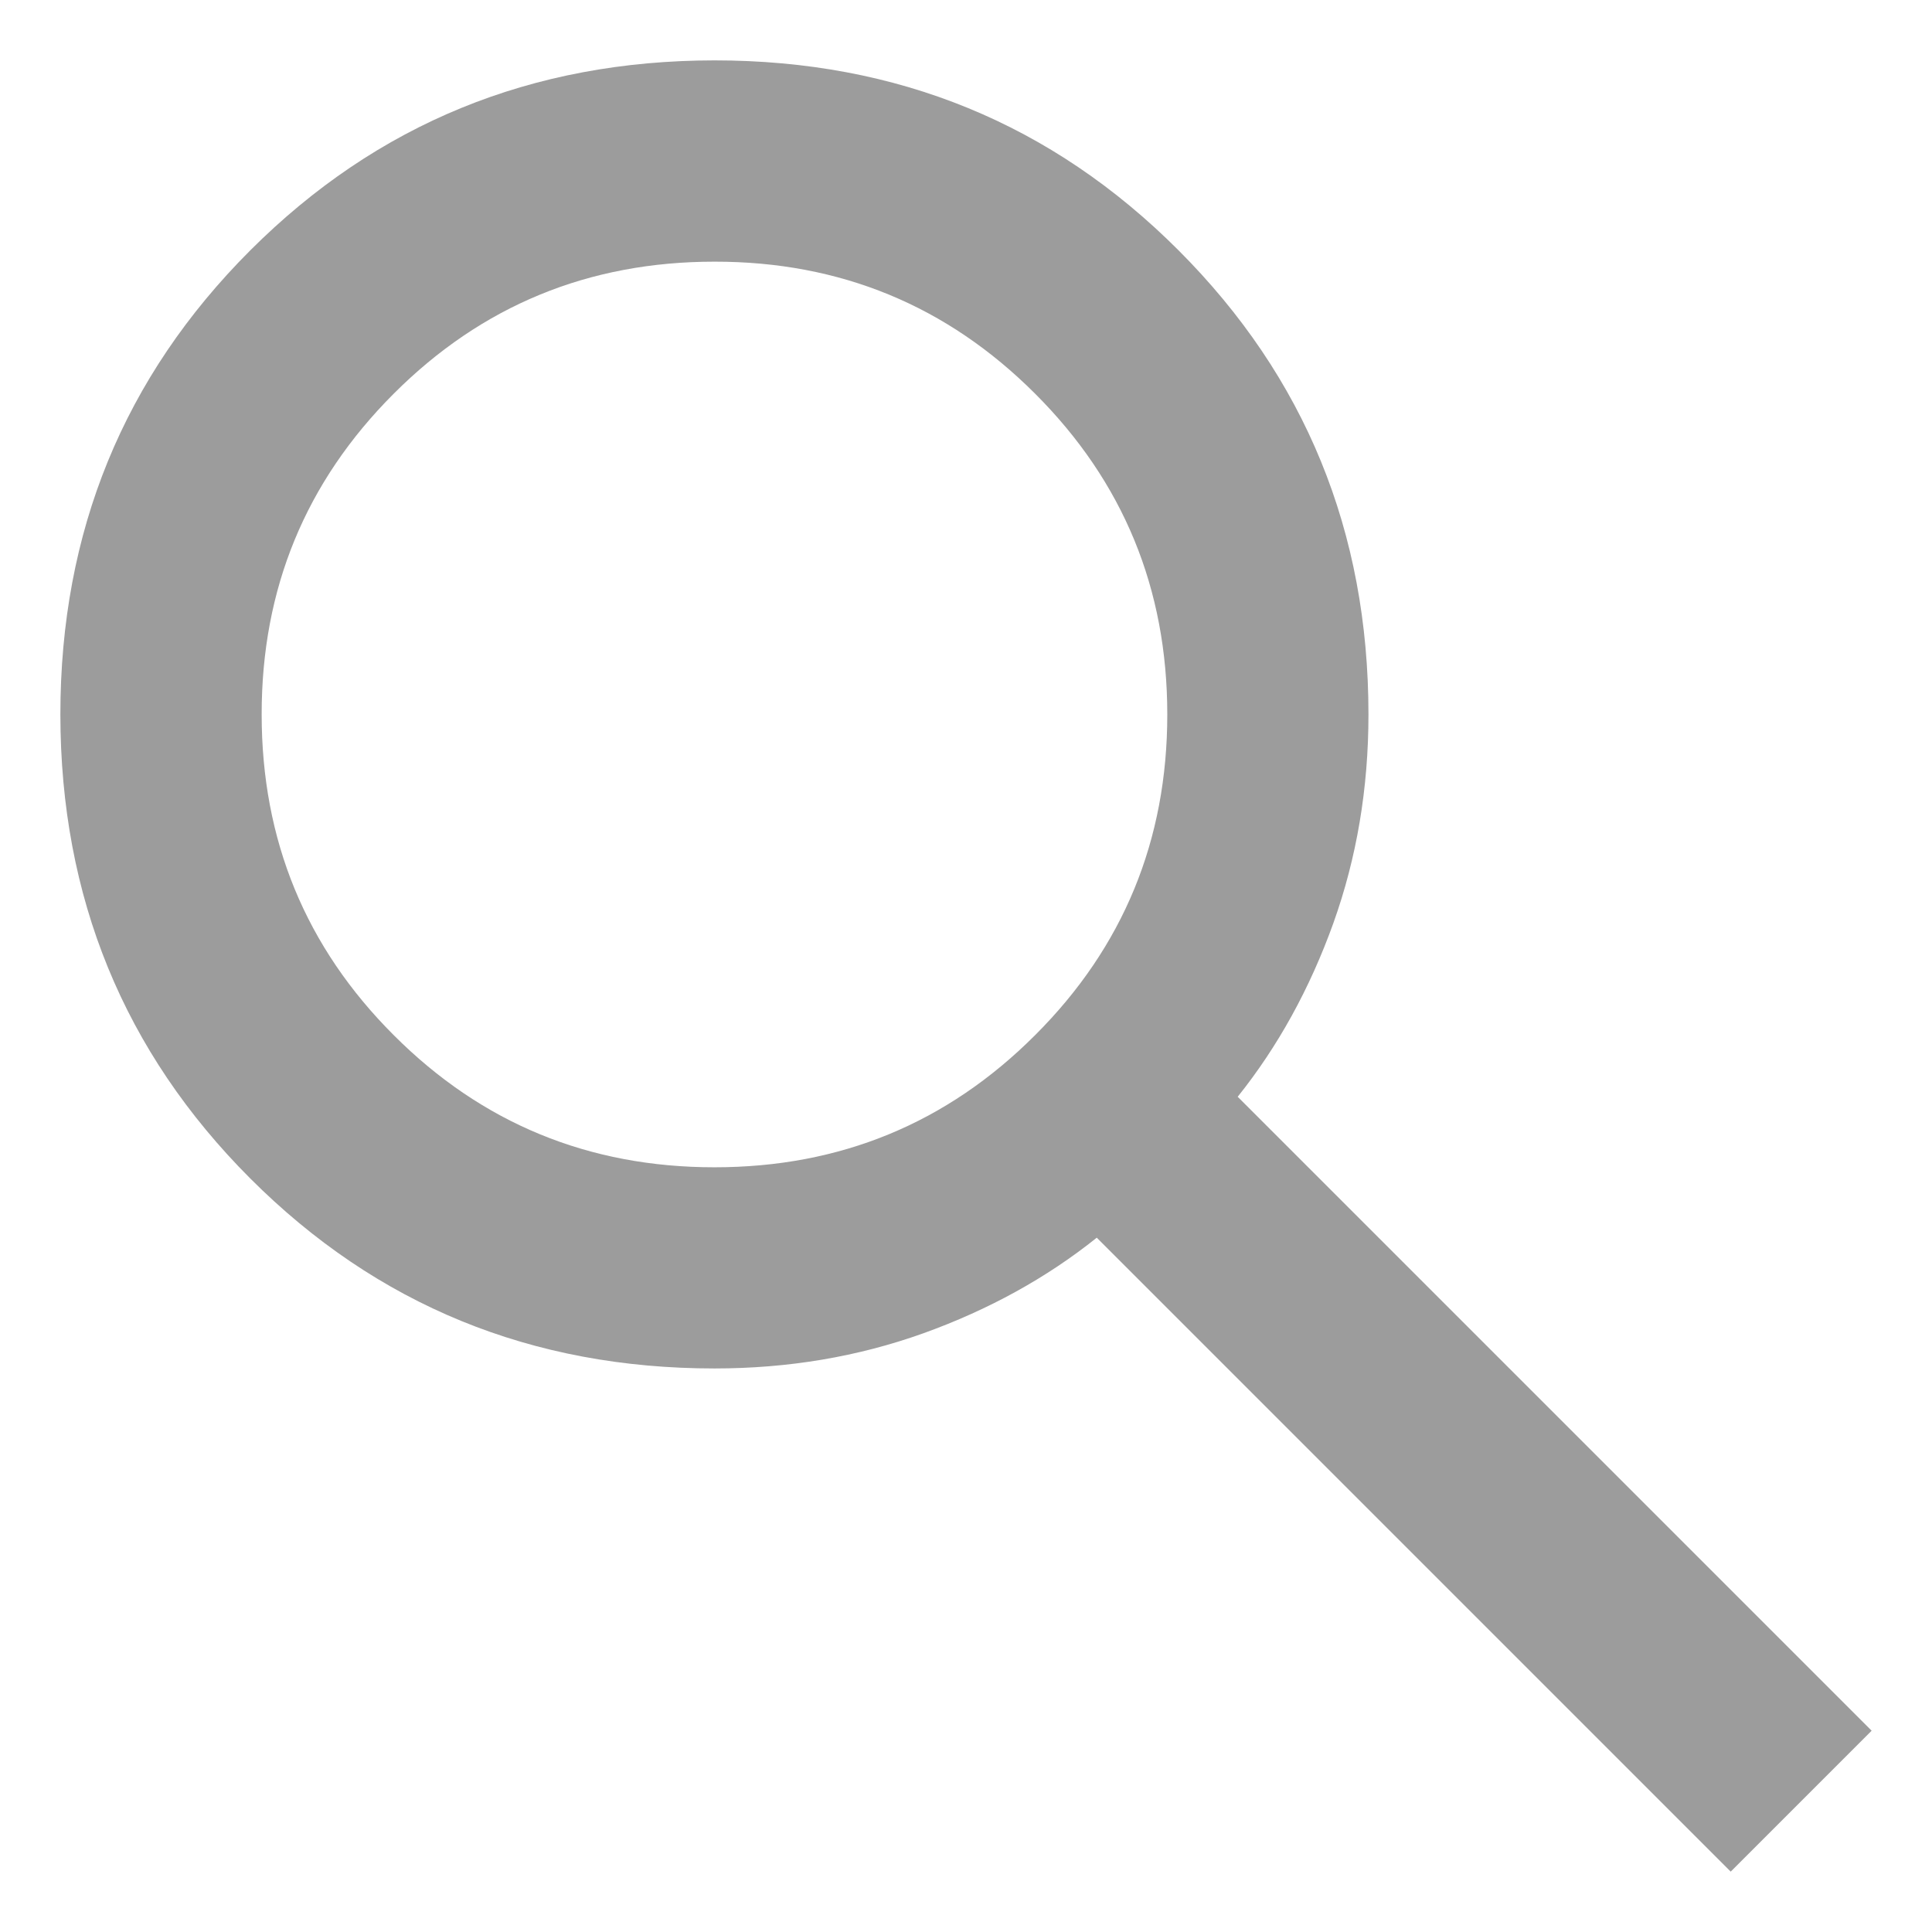
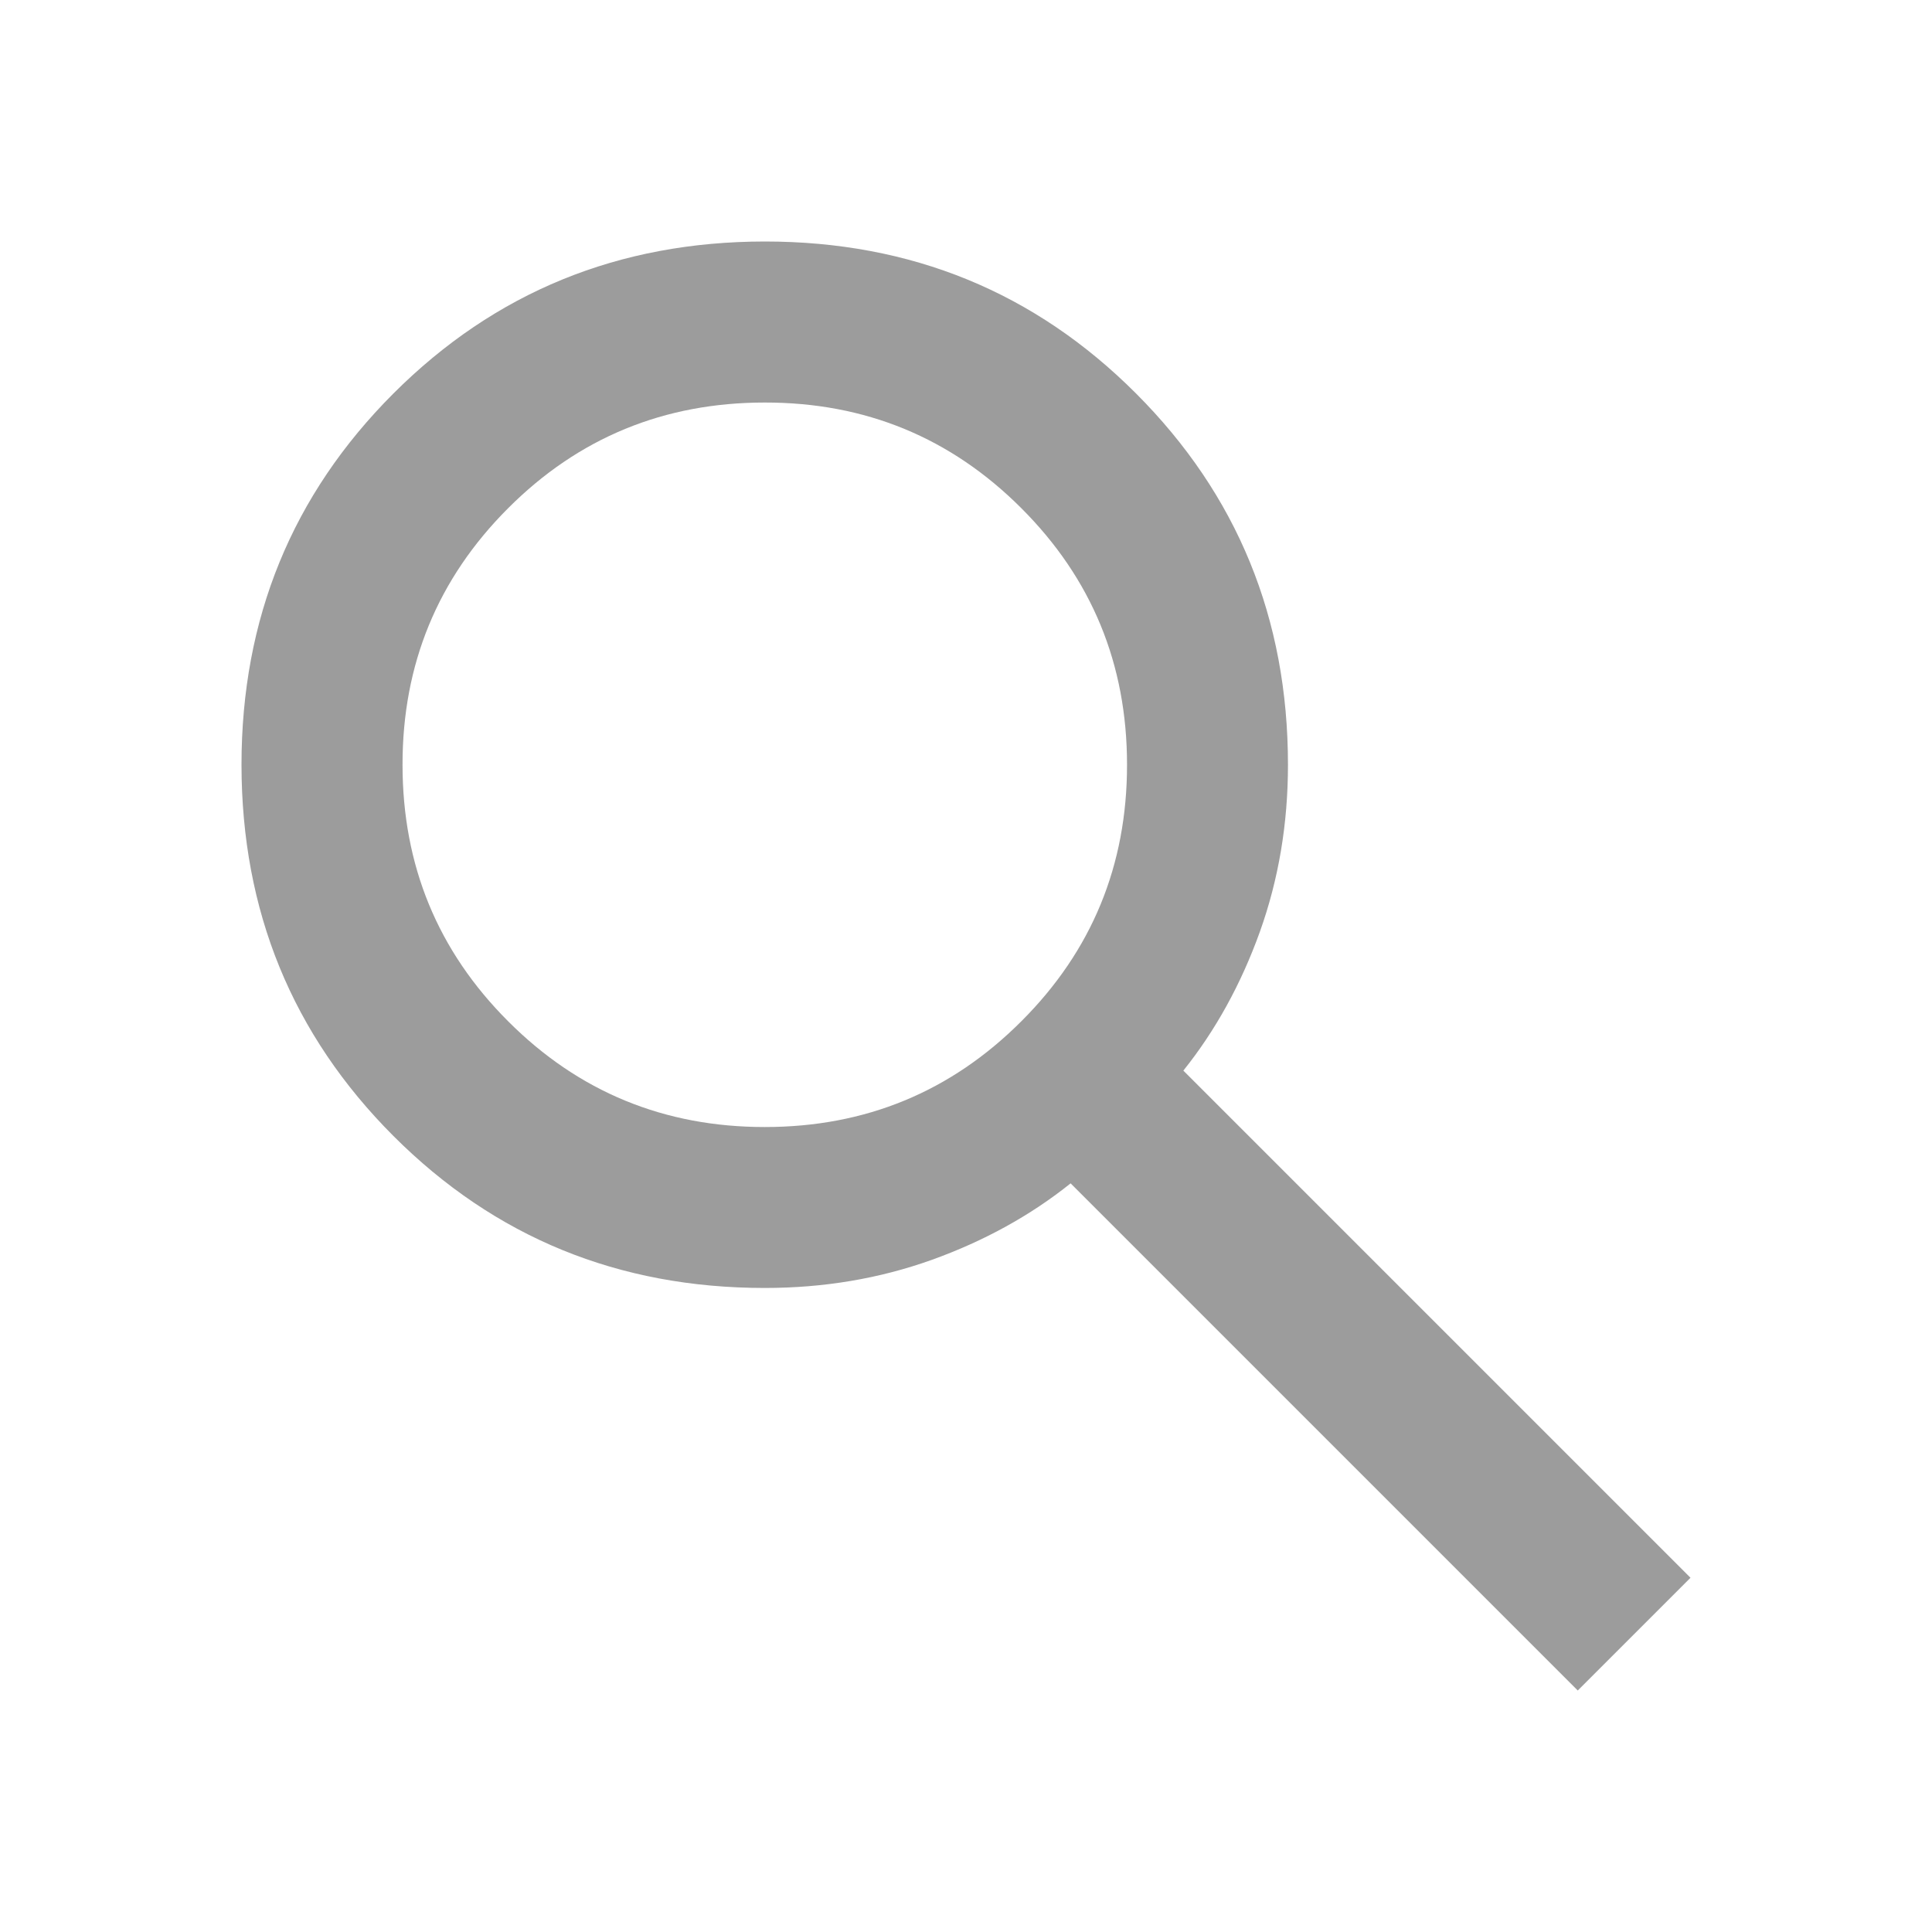
- <svg xmlns="http://www.w3.org/2000/svg" width="16" height="16" viewBox="0 0 16 16" fill="none">
-   <path d="M14.333 15.5L9.083 10.25C8.667 10.583 8.188 10.847 7.646 11.042C7.104 11.236 6.528 11.333 5.917 11.333C4.403 11.333 3.122 10.809 2.073 9.76C1.025 8.711 0.501 7.43 0.5 5.917C0.5 4.403 1.024 3.122 2.073 2.073C3.122 1.025 4.403 0.501 5.917 0.5C7.431 0.5 8.712 1.024 9.76 2.073C10.808 3.122 11.333 4.403 11.333 5.917C11.333 6.528 11.236 7.104 11.042 7.646C10.847 8.188 10.583 8.667 10.25 9.083L15.5 14.333L14.333 15.5ZM5.917 9.667C6.958 9.667 7.844 9.302 8.573 8.572C9.303 7.843 9.667 6.958 9.667 5.917C9.667 4.875 9.302 3.989 8.572 3.26C7.843 2.531 6.958 2.166 5.917 2.167C4.875 2.167 3.989 2.531 3.26 3.261C2.531 3.99 2.166 4.876 2.167 5.917C2.167 6.958 2.531 7.844 3.261 8.573C3.99 9.303 4.876 9.667 5.917 9.667Z" fill="#9C9C9C" />
+ <svg xmlns="http://www.w3.org/2000/svg" width="20" height="20" viewBox="0 0 20 20" fill="none">
+   <path d="M16.333 17.5L11.083 12.25C10.667 12.583 10.188 12.847 9.646 13.042C9.104 13.236 8.528 13.333 7.917 13.333C6.403 13.333 5.122 12.809 4.073 11.76C3.025 10.711 2.501 9.43 2.5 7.917C2.5 6.403 3.024 5.122 4.073 4.073C5.122 3.025 6.403 2.501 7.917 2.5C9.431 2.5 10.712 3.024 11.76 4.073C12.808 5.122 13.333 6.403 13.333 7.917C13.333 8.528 13.236 9.104 13.042 9.646C12.847 10.188 12.583 10.667 12.25 11.083L17.5 16.333L16.333 17.5ZM7.917 11.667C8.958 11.667 9.844 11.302 10.573 10.572C11.303 9.843 11.667 8.958 11.667 7.917C11.667 6.875 11.302 5.989 10.572 5.26C9.843 4.531 8.958 4.166 7.917 4.167C6.875 4.167 5.989 4.531 5.26 5.261C4.531 5.99 4.166 6.876 4.167 7.917C4.167 8.958 4.531 9.844 5.261 10.573C5.99 11.303 6.876 11.667 7.917 11.667Z" fill="#9C9C9C" />
</svg>
